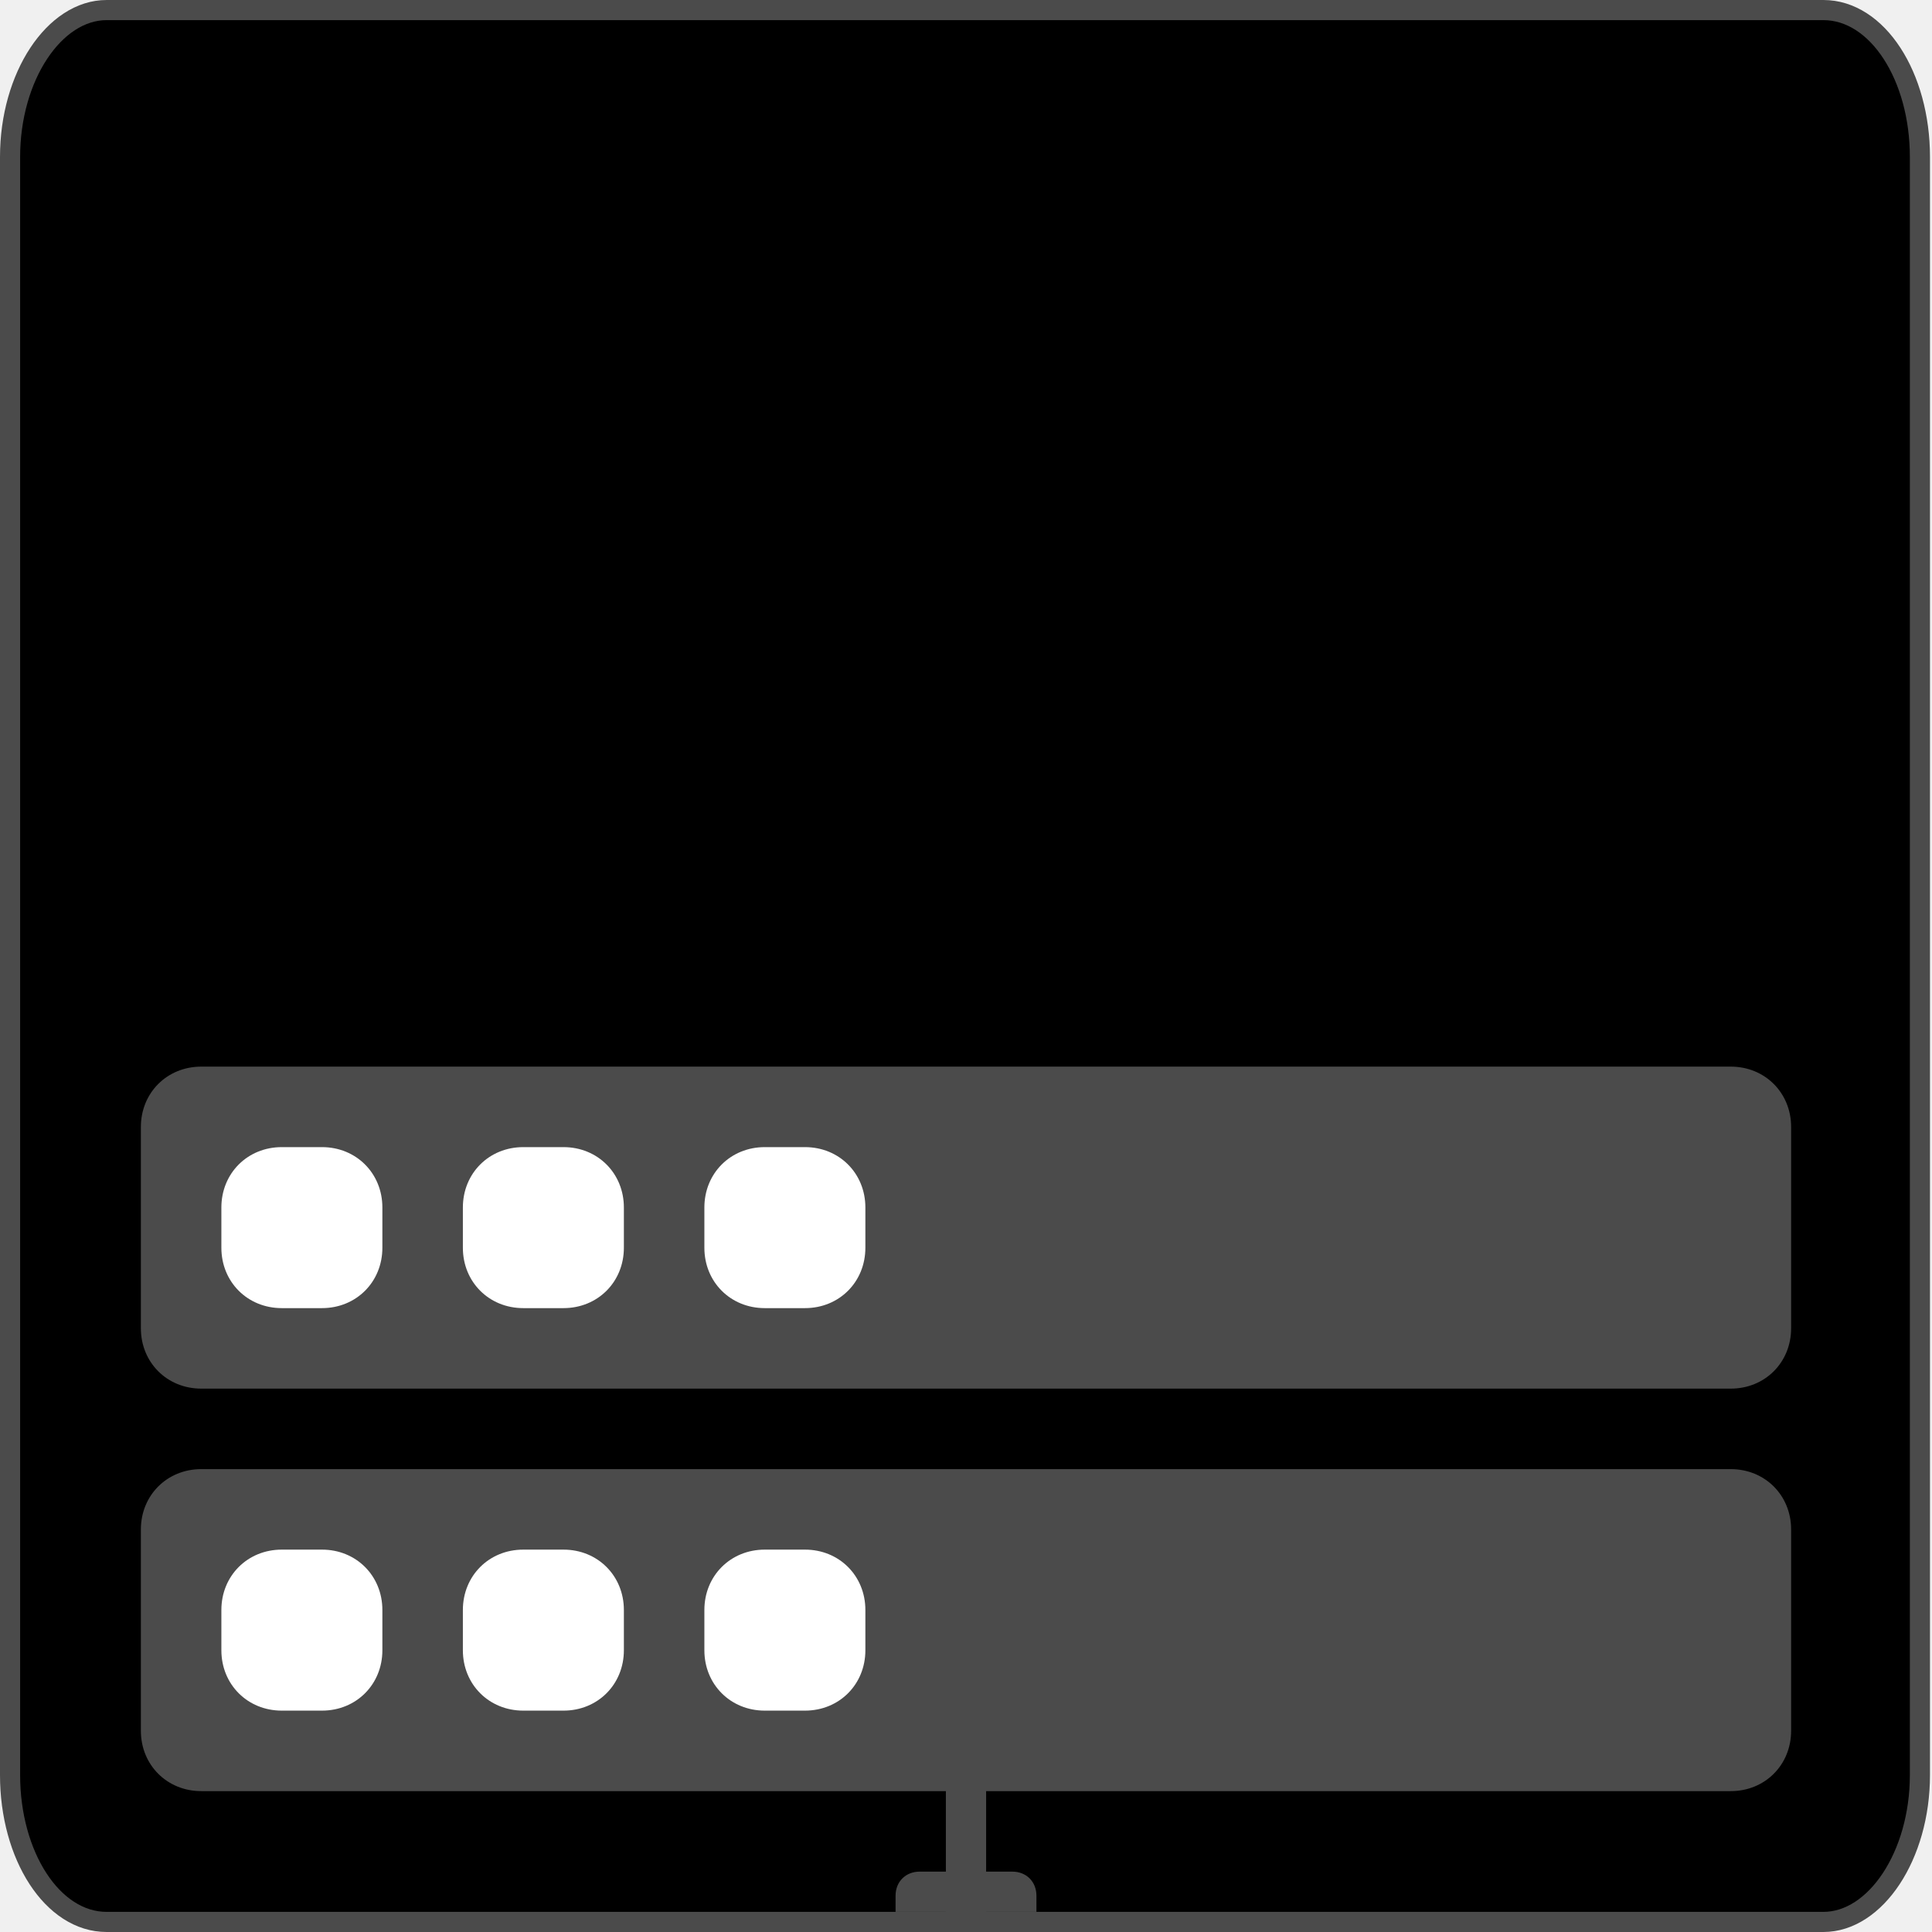
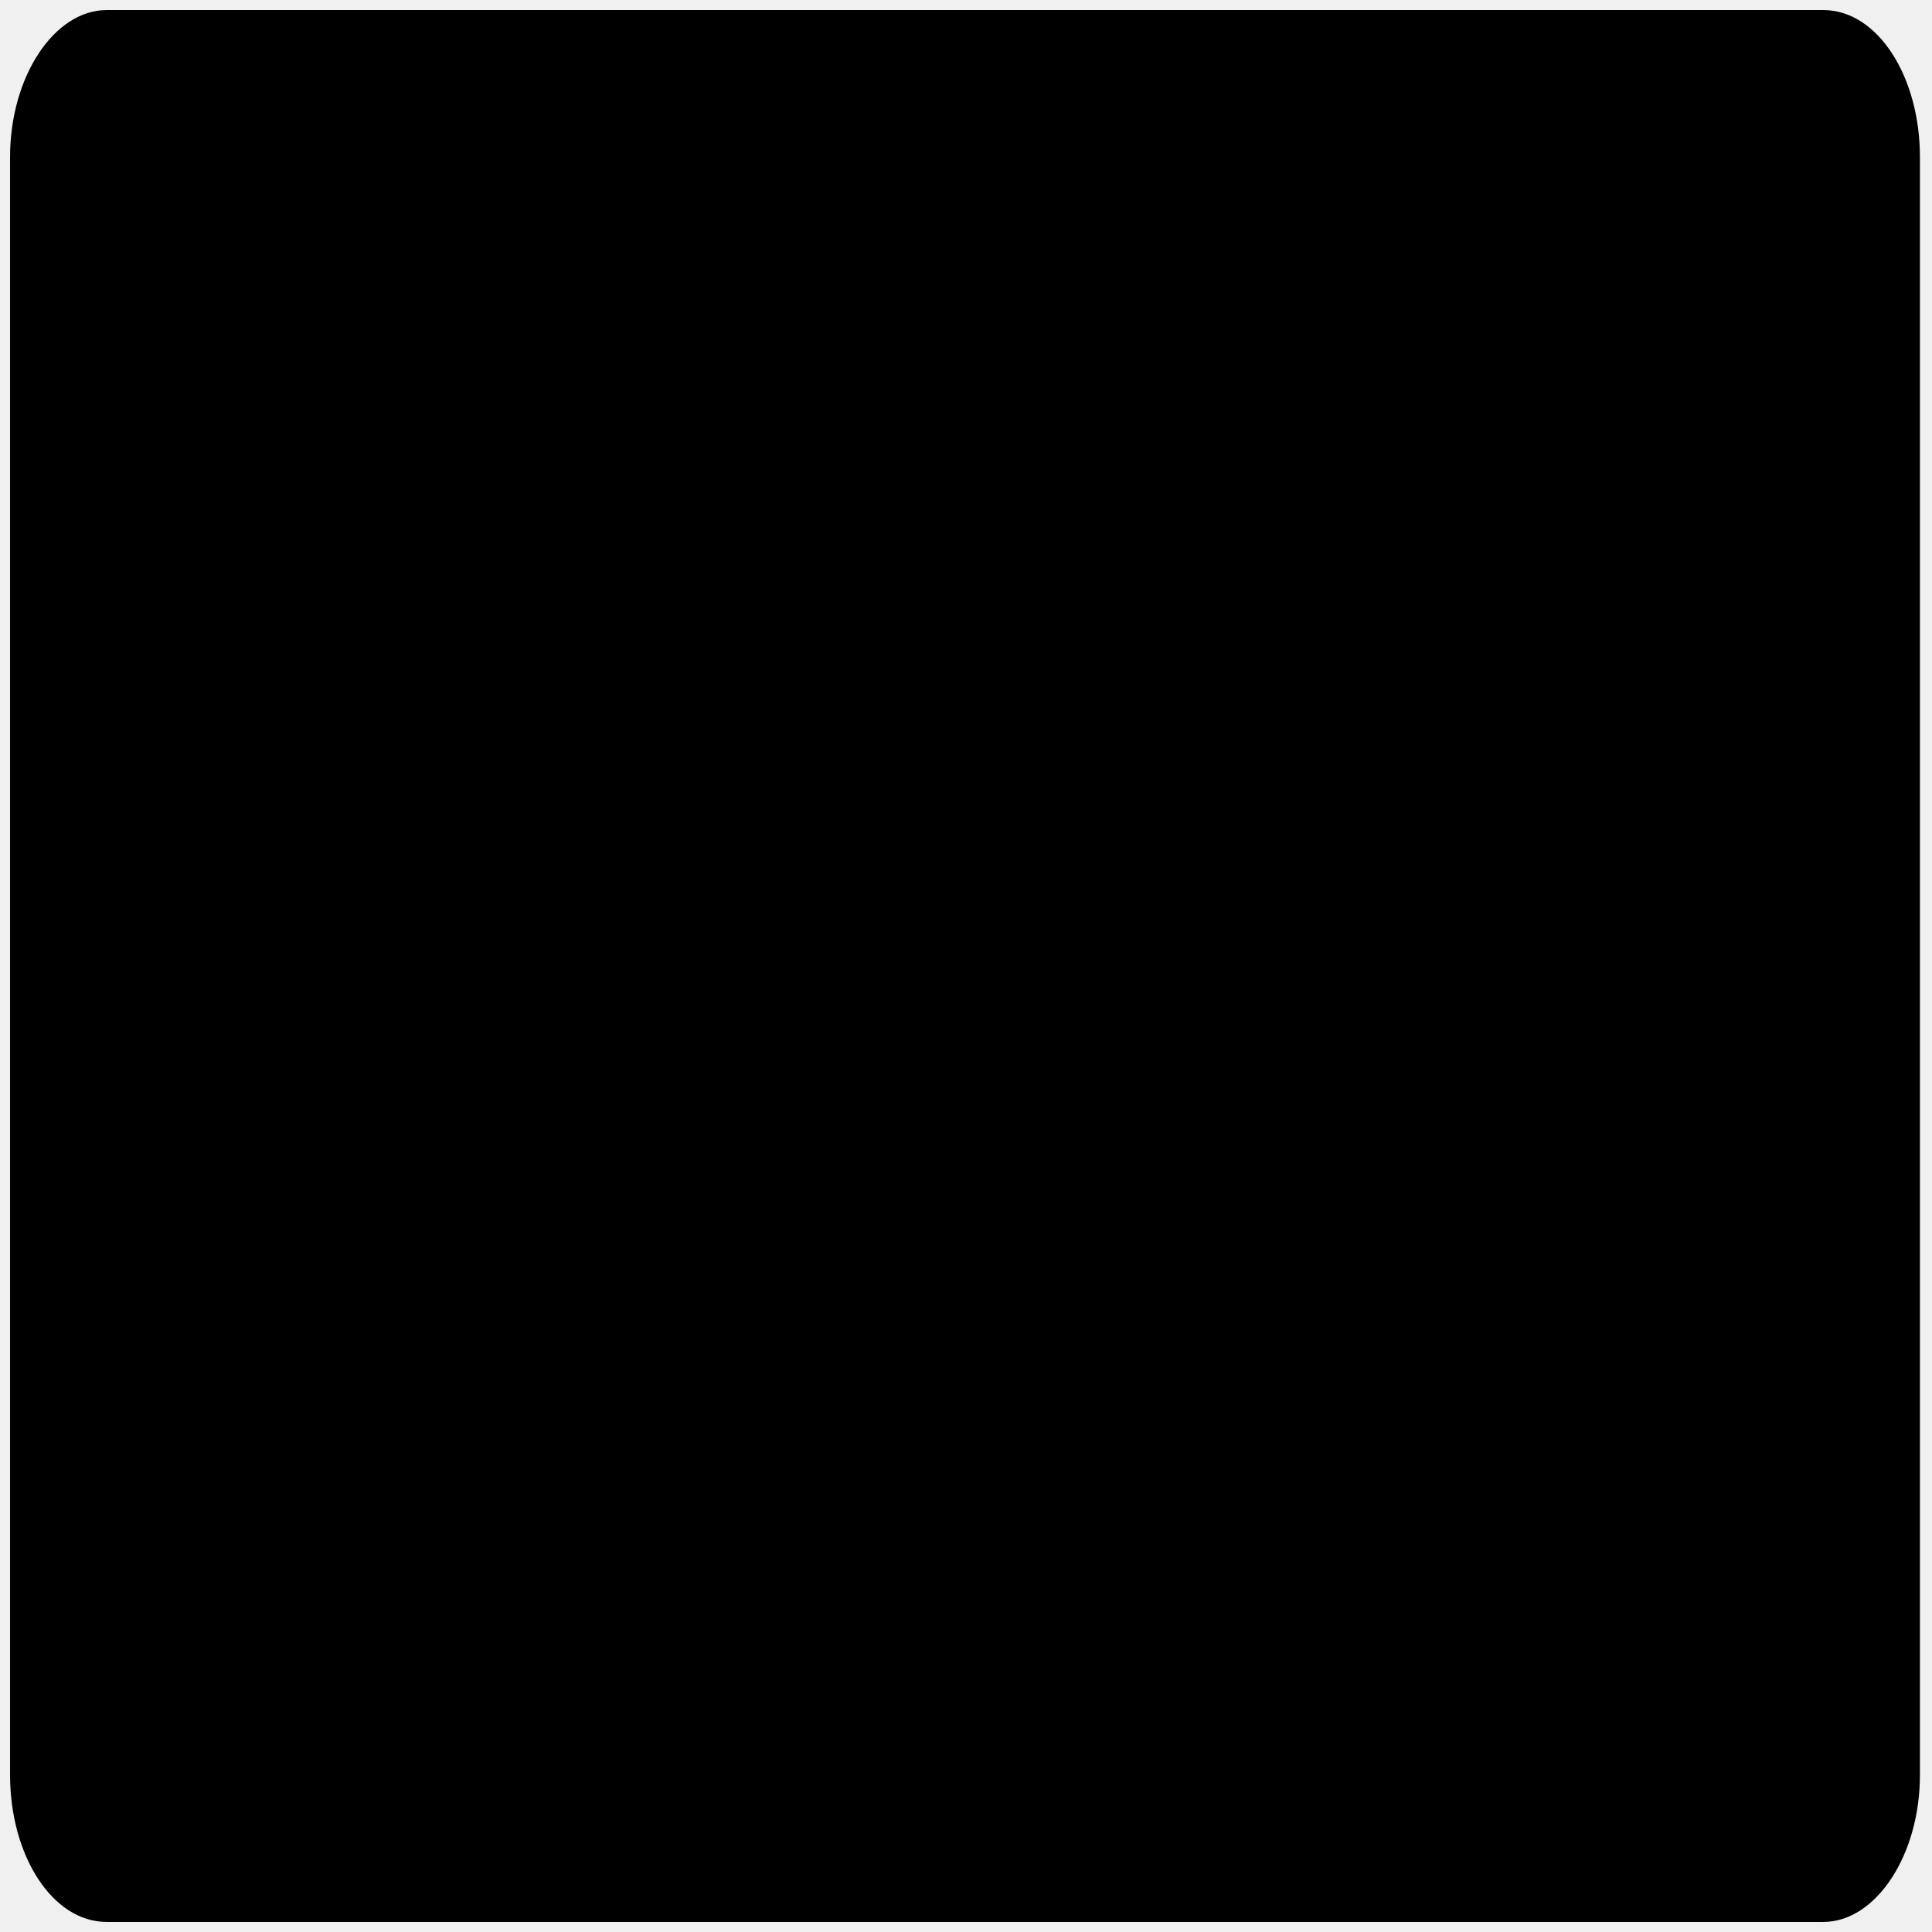
- <svg xmlns="http://www.w3.org/2000/svg" version="1.1" id="Слой_1" x="0px" y="0px" viewBox="0 0 96 96" style="enable-background:new 0 0 96 96;" xml:space="preserve">
-   <style type="text/css">
- 	.st0{stroke:#4B4B4B;}
- 	.st1{fill:#4B4B4B;}
- 	.st2{fill:#FFFFFF;}
- </style>
+ <svg xmlns="http://www.w3.org/2000/svg" viewBox="0 0 96 96">
  <g>
-     <path class="st0" d="M5.3,0.5h85.3c2.7,0,4.8,3.3,4.8,7.3v80.4c0,4-2.2,7.3-4.8,7.3H5.3c-2.7,0-4.8-3.3-4.8-7.3V7.8   C0.5,3.8,2.7,0.5,5.3,0.5z" />
-     <path class="st1" d="M86,89H10c-1.7,0-3-1.3-3-3V76c0-1.7,1.3-3,3-3h76c1.7,0,3,1.3,3,3v10C89,87.7,87.7,89,86,89z" />
-     <path class="st2" d="M16,85h-2c-1.7,0-3-1.3-3-3v-2c0-1.7,1.3-3,3-3h2c1.7,0,3,1.3,3,3v2C19,83.7,17.7,85,16,85z" />
-     <path class="st2" d="M28,85h-2c-1.7,0-3-1.3-3-3v-2c0-1.7,1.3-3,3-3h2c1.7,0,3,1.3,3,3v2C31,83.7,29.7,85,28,85z" />
-     <path class="st2" d="M40,85h-2c-1.7,0-3-1.3-3-3v-2c0-1.7,1.3-3,3-3h2c1.7,0,3,1.3,3,3v2C43,83.7,41.7,85,40,85z" />
-     <rect x="47" y="83" class="st1" width="2" height="12" />
-     <path class="st1" d="M86,69H10c-1.7,0-3-1.3-3-3V56c0-1.7,1.3-3,3-3h76c1.7,0,3,1.3,3,3v10C89,67.7,87.7,69,86,69z" />
-     <path class="st2" d="M16,65h-2c-1.7,0-3-1.3-3-3v-2c0-1.7,1.3-3,3-3h2c1.7,0,3,1.3,3,3v2C19,63.7,17.7,65,16,65z" />
-     <path class="st2" d="M28,65h-2c-1.7,0-3-1.3-3-3v-2c0-1.7,1.3-3,3-3h2c1.7,0,3,1.3,3,3v2C31,63.7,29.7,65,28,65z" />
-     <path class="st2" d="M40,65h-2c-1.7,0-3-1.3-3-3v-2c0-1.7,1.3-3,3-3h2c1.7,0,3,1.3,3,3v2C43,63.7,41.7,65,40,65z" />
-     <path class="st1" d="M51.5,95h-7v-0.8c0-0.7,0.5-1.2,1.2-1.2h4.6c0.7,0,1.2,0.5,1.2,1.2V95z" />
+     <path class="svg-shape-fill svg-shape-stroke" d="M5.3,0.5h85.3c2.7,0,4.8,3.3,4.8,7.3v80.4c0,4-2.2,7.3-4.8,7.3H5.3c-2.7,0-4.8-3.3-4.8-7.3V7.8C0.5,3.8,2.7,0.5,5.3,0.5z" />
+     <path class="svg-accent-fill" d="M86,89H10c-1.7,0-3-1.3-3-3V76c0-1.7,1.3-3,3-3h76c1.7,0,3,1.3,3,3v10C89,87.7,87.7,89,86,89z" />
+     <path class="svg-highlight-fill" d="M16,85h-2c-1.7,0-3-1.3-3-3v-2c0-1.7,1.3-3,3-3h2c1.7,0,3,1.3,3,3v2C19,83.7,17.7,85,16,85z" />
+     <path class="svg-highlight-fill" d="M28,85h-2c-1.7,0-3-1.3-3-3v-2c0-1.7,1.3-3,3-3h2c1.7,0,3,1.3,3,3v2C31,83.7,29.7,85,28,85z" />
+     <path class="svg-highlight-fill" d="M40,85h-2c-1.7,0-3-1.3-3-3v-2c0-1.7,1.3-3,3-3h2c1.7,0,3,1.3,3,3v2C43,83.7,41.7,85,40,85z" />
+     <rect class="svg-accent-fill" x="47" y="83" width="2" height="12" />
+     <path class="svg-accent-fill" d="M86,69H10c-1.7,0-3-1.3-3-3V56c0-1.7,1.3-3,3-3h76c1.7,0,3,1.3,3,3v10C89,67.7,87.7,69,86,69z" />
+     <path class="svg-highlight-fill" d="M16,65h-2c-1.7,0-3-1.3-3-3v-2c0-1.7,1.3-3,3-3h2c1.7,0,3,1.3,3,3v2C19,63.7,17.7,65,16,65z" />
+     <path class="svg-highlight-fill" d="M28,65h-2c-1.7,0-3-1.3-3-3v-2c0-1.7,1.3-3,3-3h2c1.7,0,3,1.3,3,3v2C31,63.7,29.7,65,28,65z" />
+     <path class="svg-highlight-fill" d="M40,65h-2c-1.7,0-3-1.3-3-3v-2c0-1.7,1.3-3,3-3h2c1.7,0,3,1.3,3,3v2C43,63.7,41.7,65,40,65z" />
+     <path class="svg-accent-fill" d="M51.5,95h-7v-0.8c0-0.7,0.5-1.2,1.2-1.2h4.6c0.7,0,1.2,0.5,1.2,1.2V95z" />
    <text x="50%" y="18" text-anchor="middle" dominant-baseline="middle" class="bold-svg-text">Gateway</text>
  </g>
</svg>
